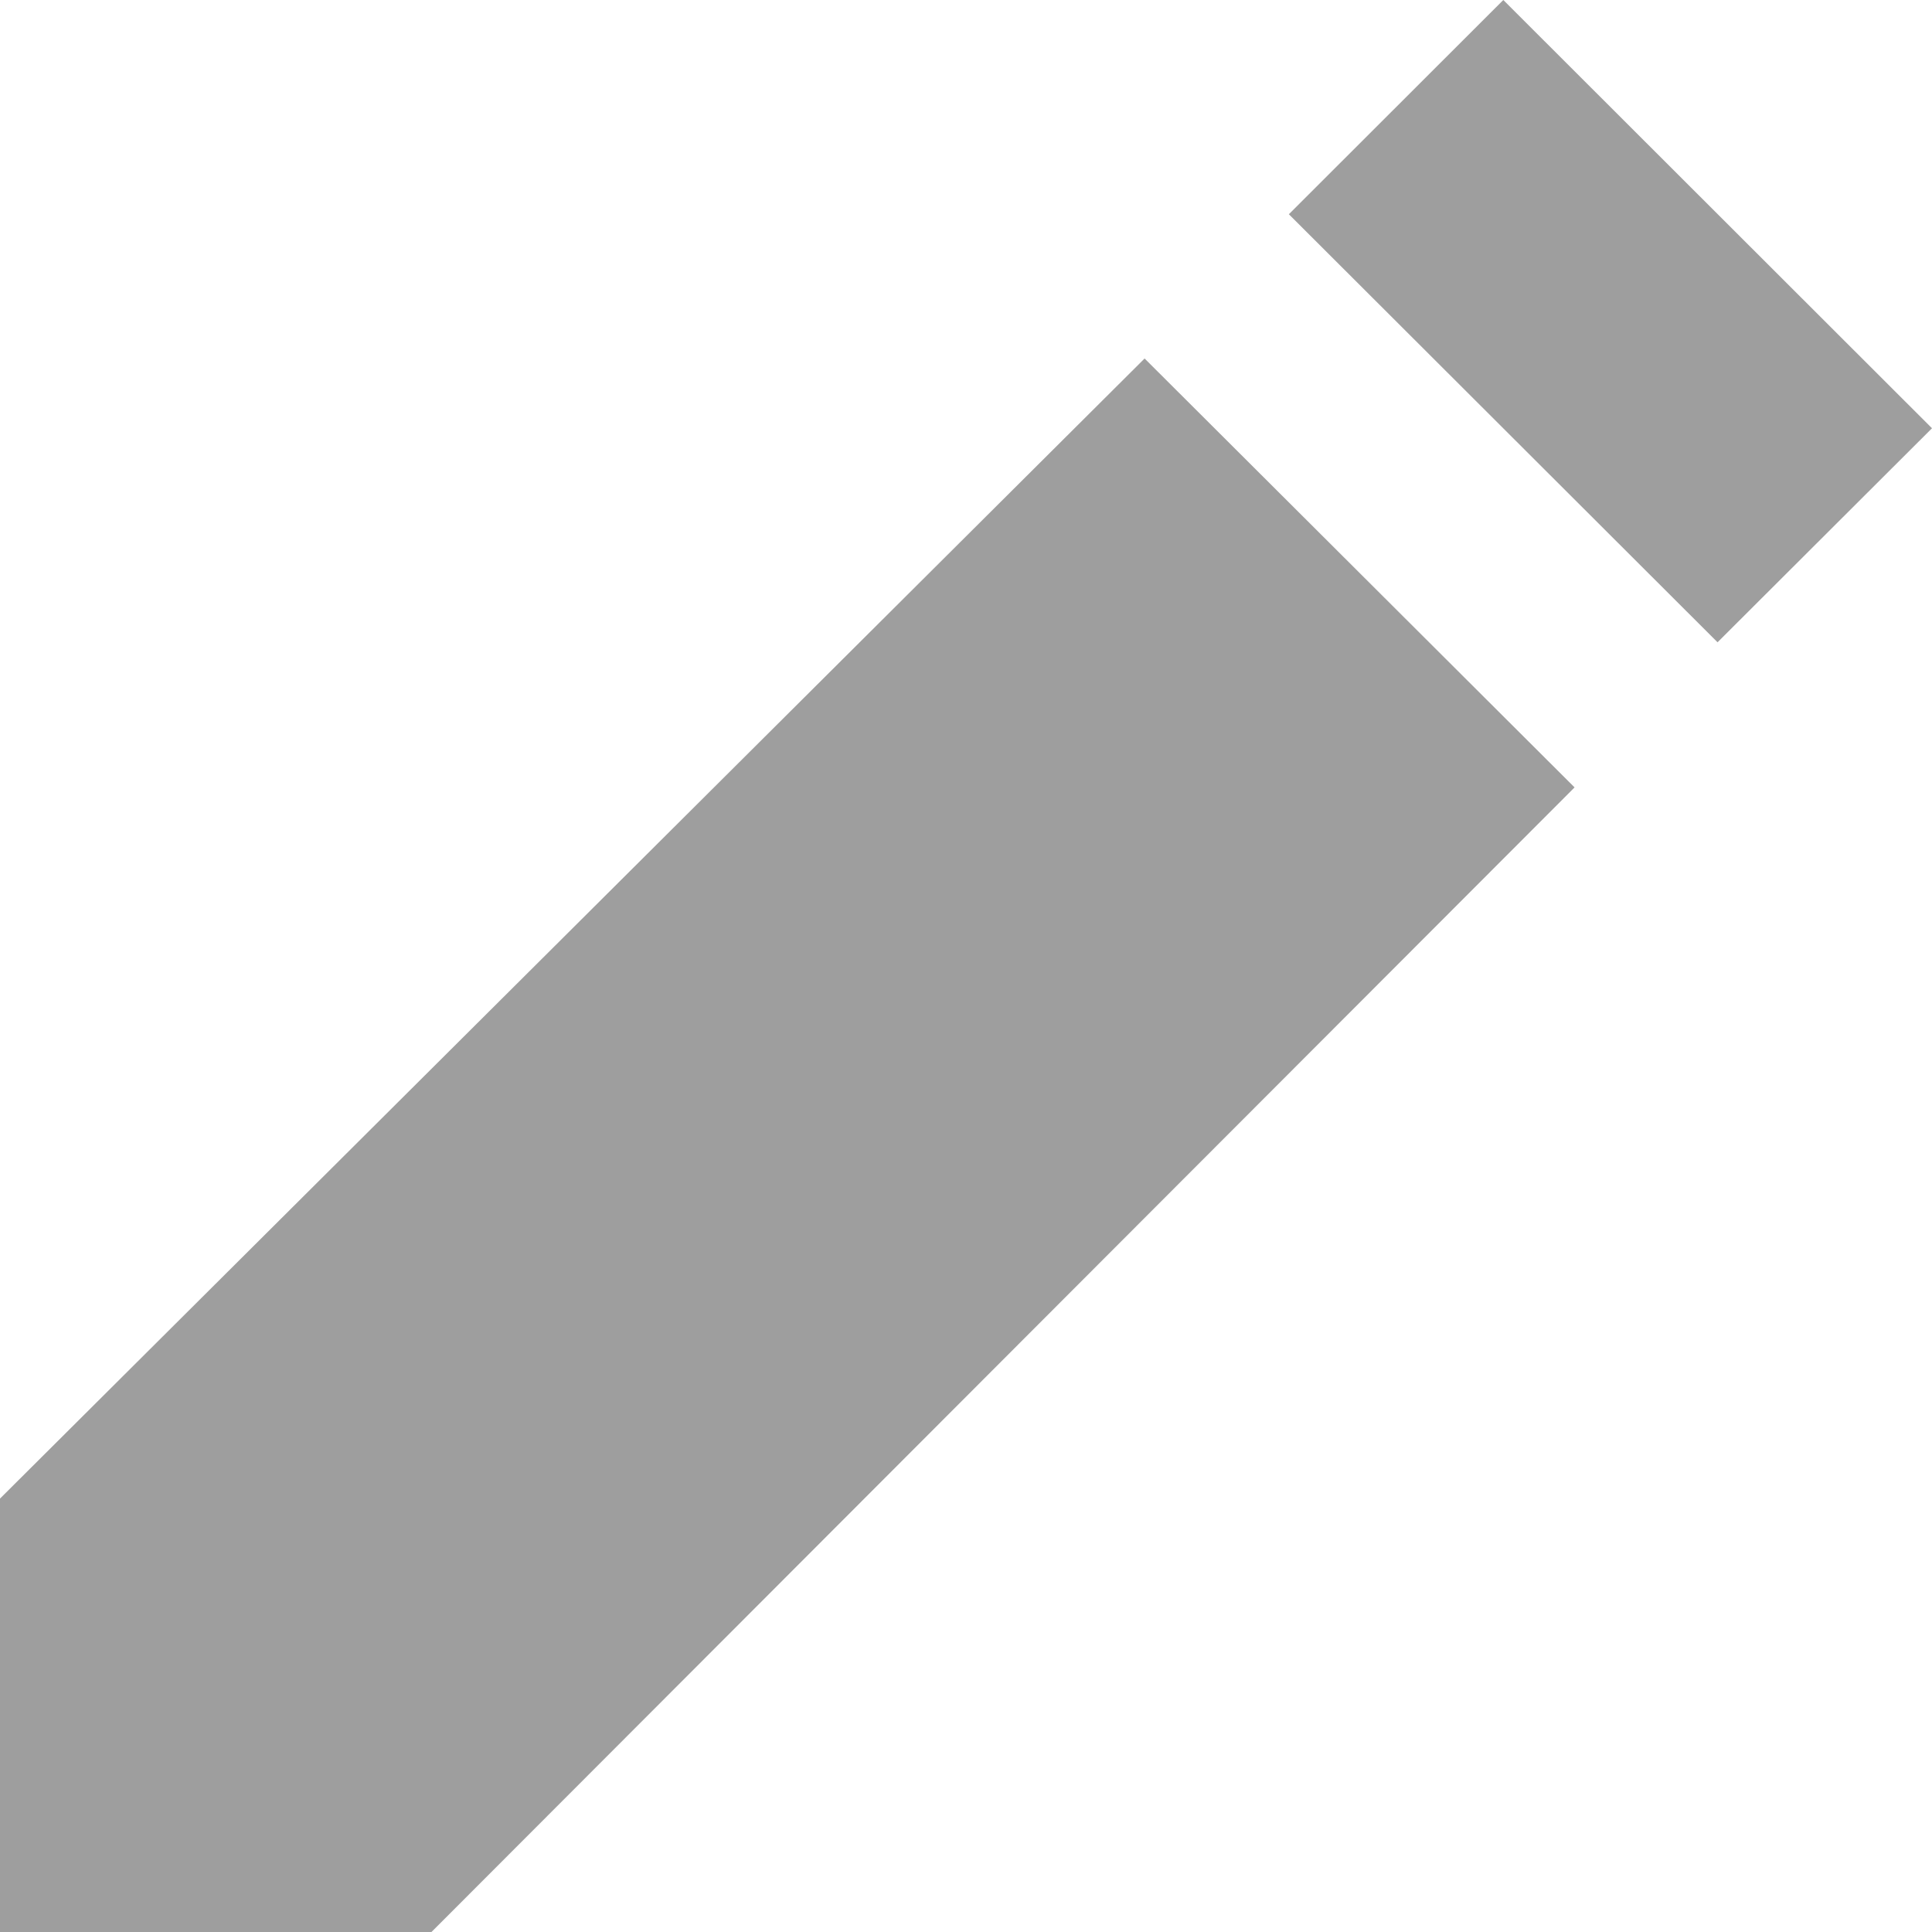
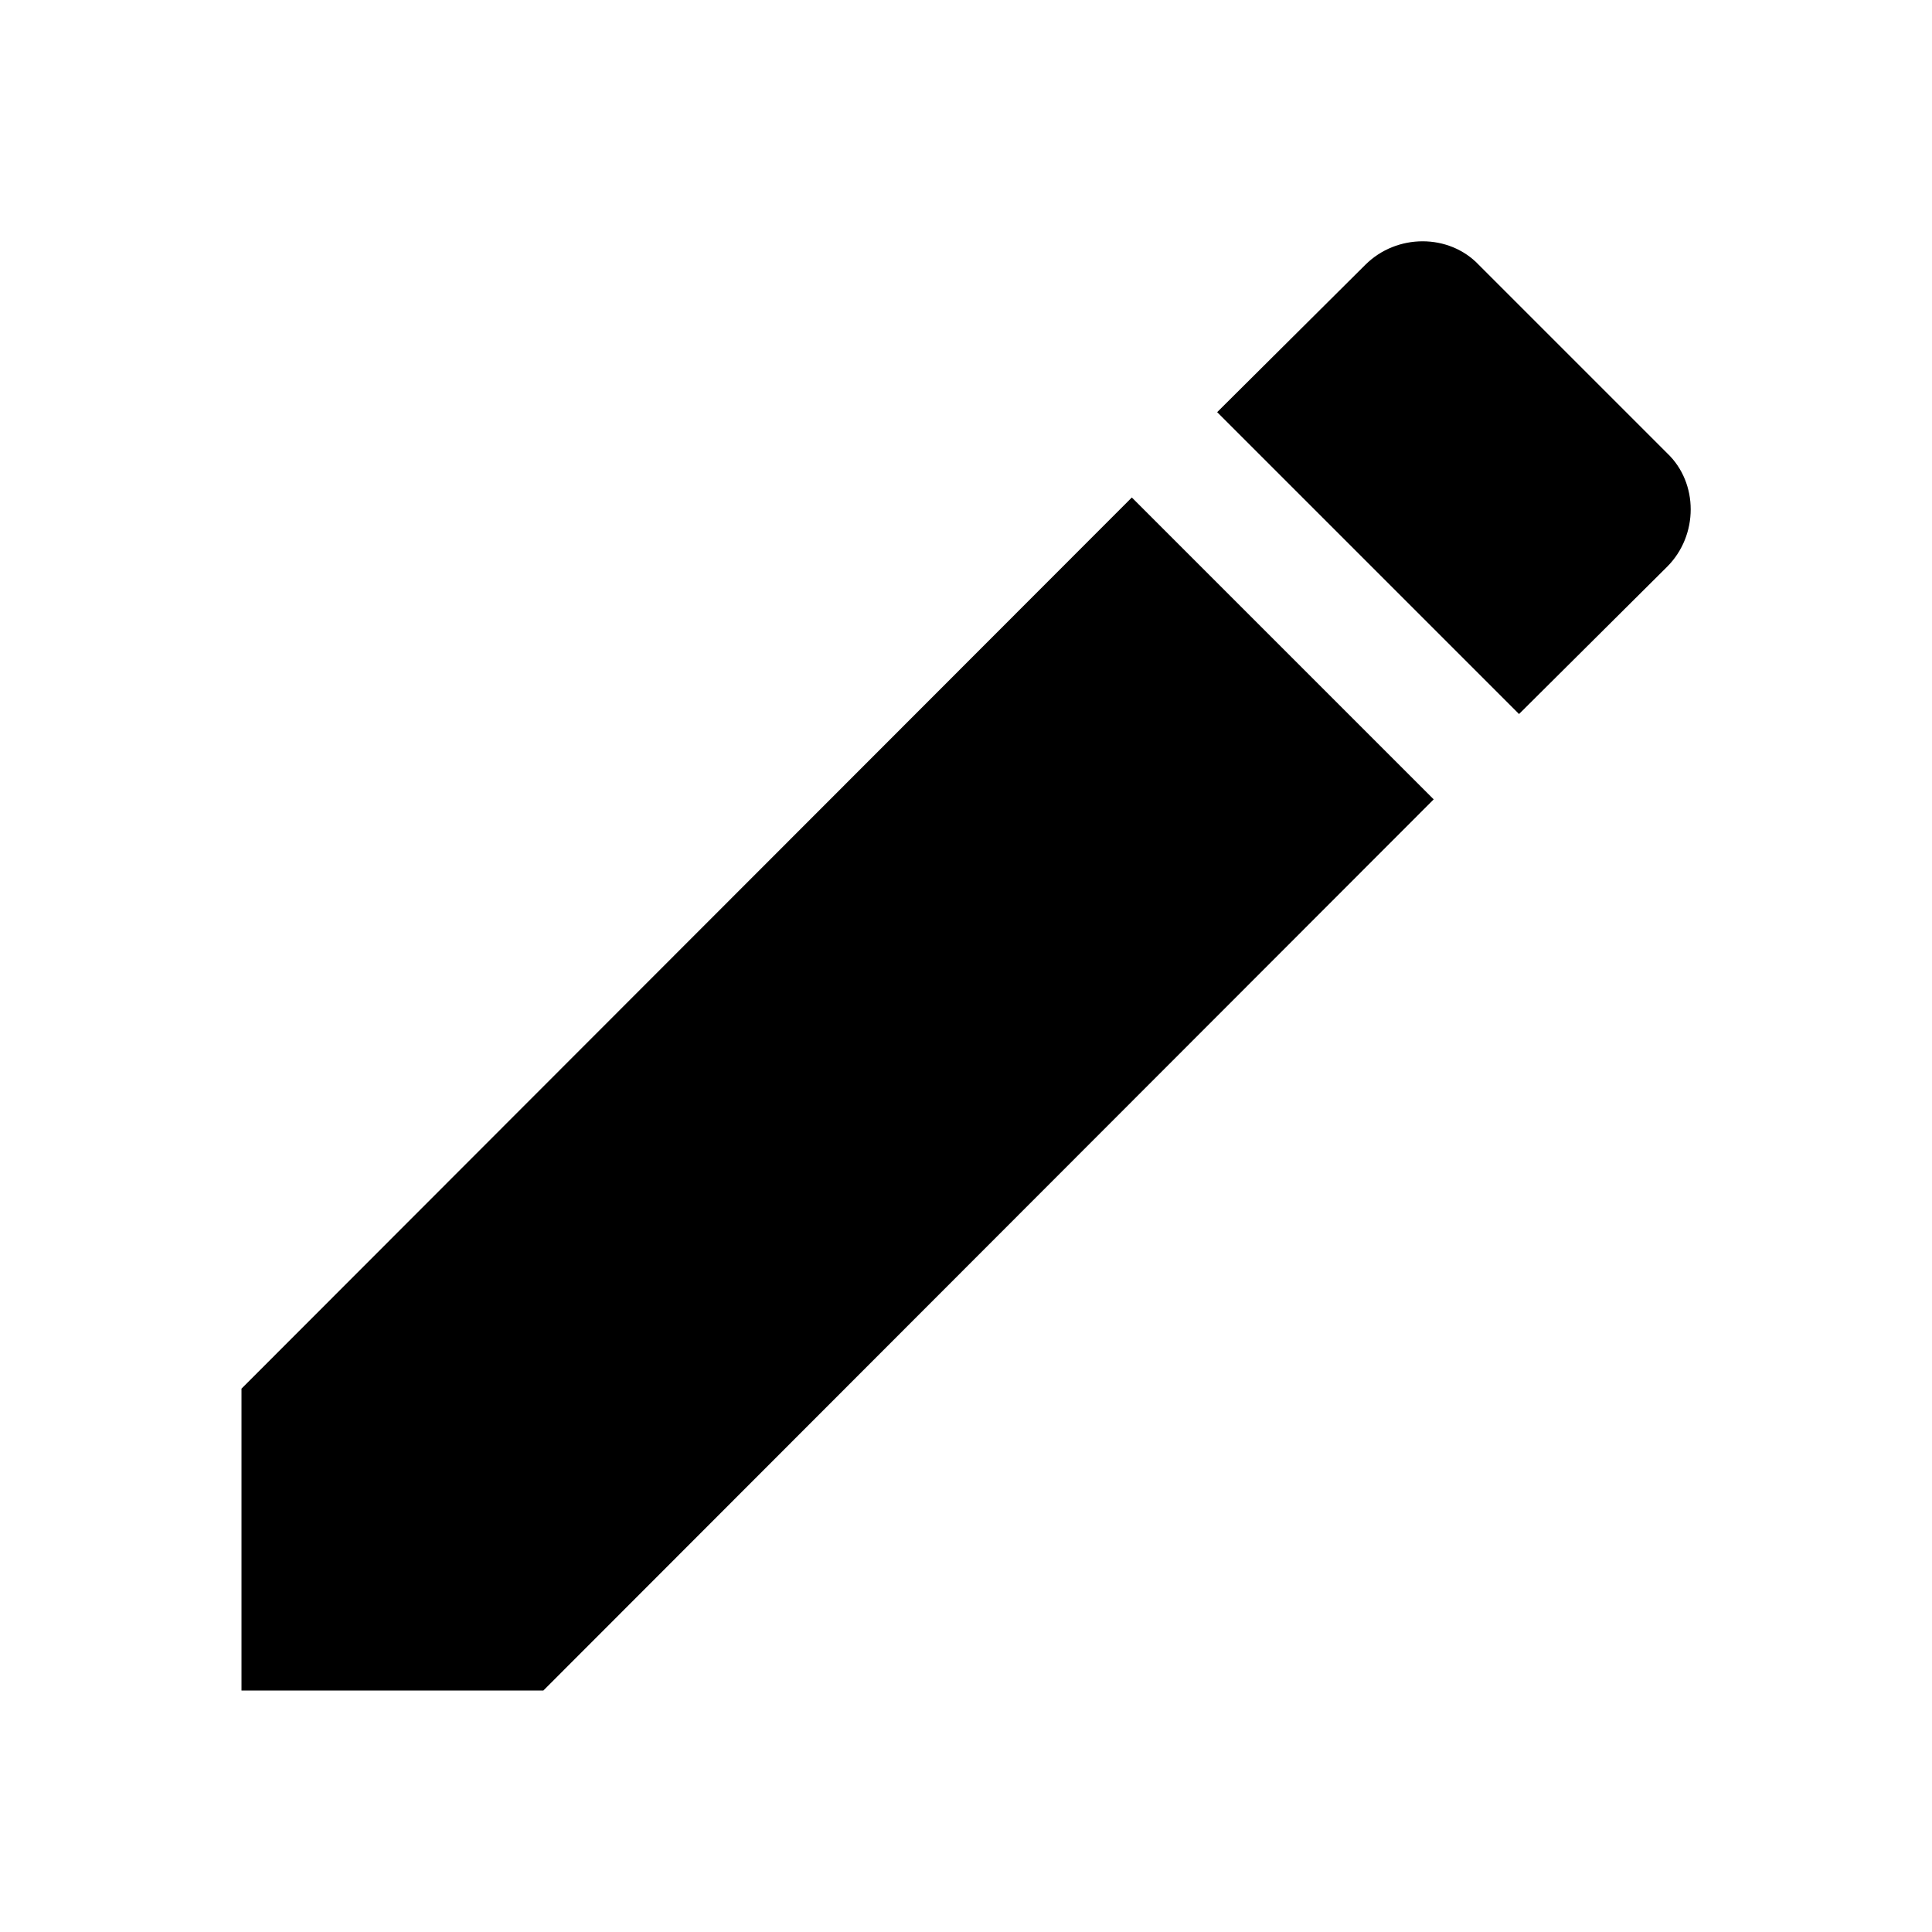
- <svg xmlns="http://www.w3.org/2000/svg" width="9" height="9" fill="none" viewBox="0 0 9 9">
-   <path fill="#9E9E9E" d="M0 6.98V9h2.01l5.325-5.332L5.332 1.67 0 6.981zM7.003 0l-.999.998 1.997 1.994L9 1.995 7.003 0z" />
+ <svg xmlns="http://www.w3.org/2000/svg" version="1.1" width="24" height="24" viewBox="0 0 24 24">
+   <path d="M20.71,7.04C21.1,6.65 21.1,6 20.71,5.63L18.37,3.29C18,2.9 17.35,2.9 16.96,3.29L15.12,5.12L18.87,8.87M3,17.25V21H6.75L17.81,9.93L14.06,6.18L3,17.25Z" />
</svg>
